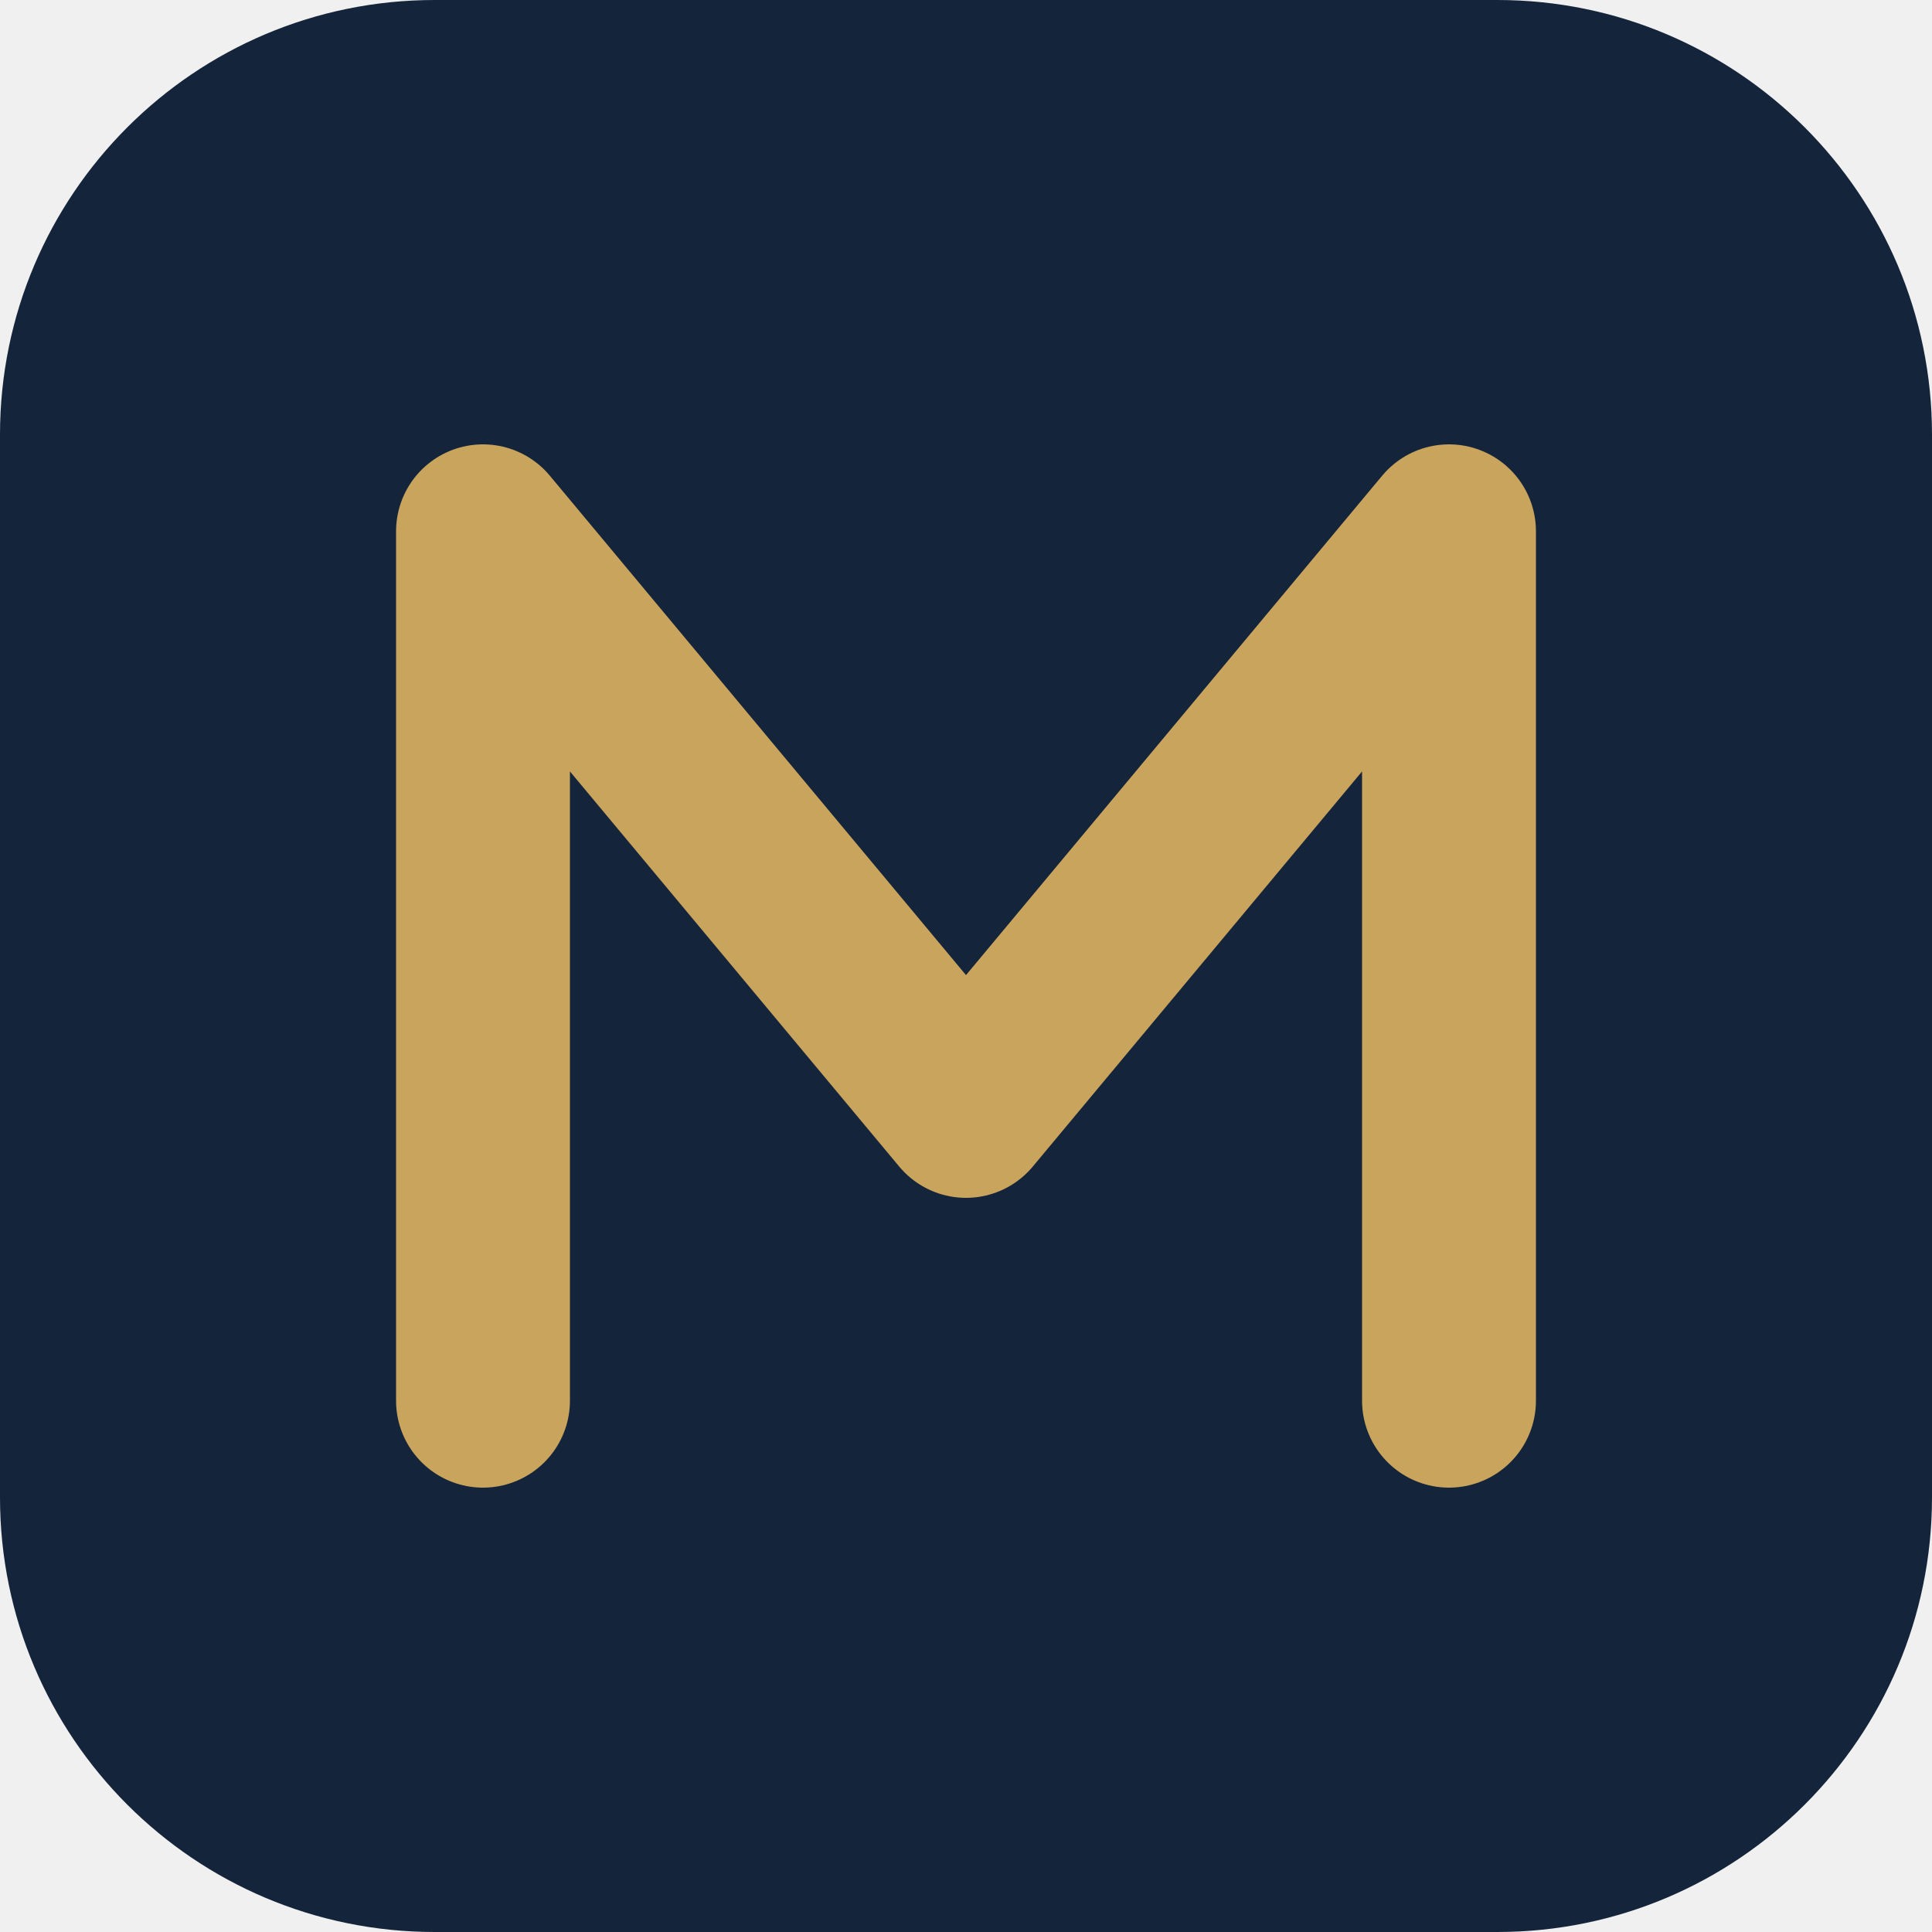
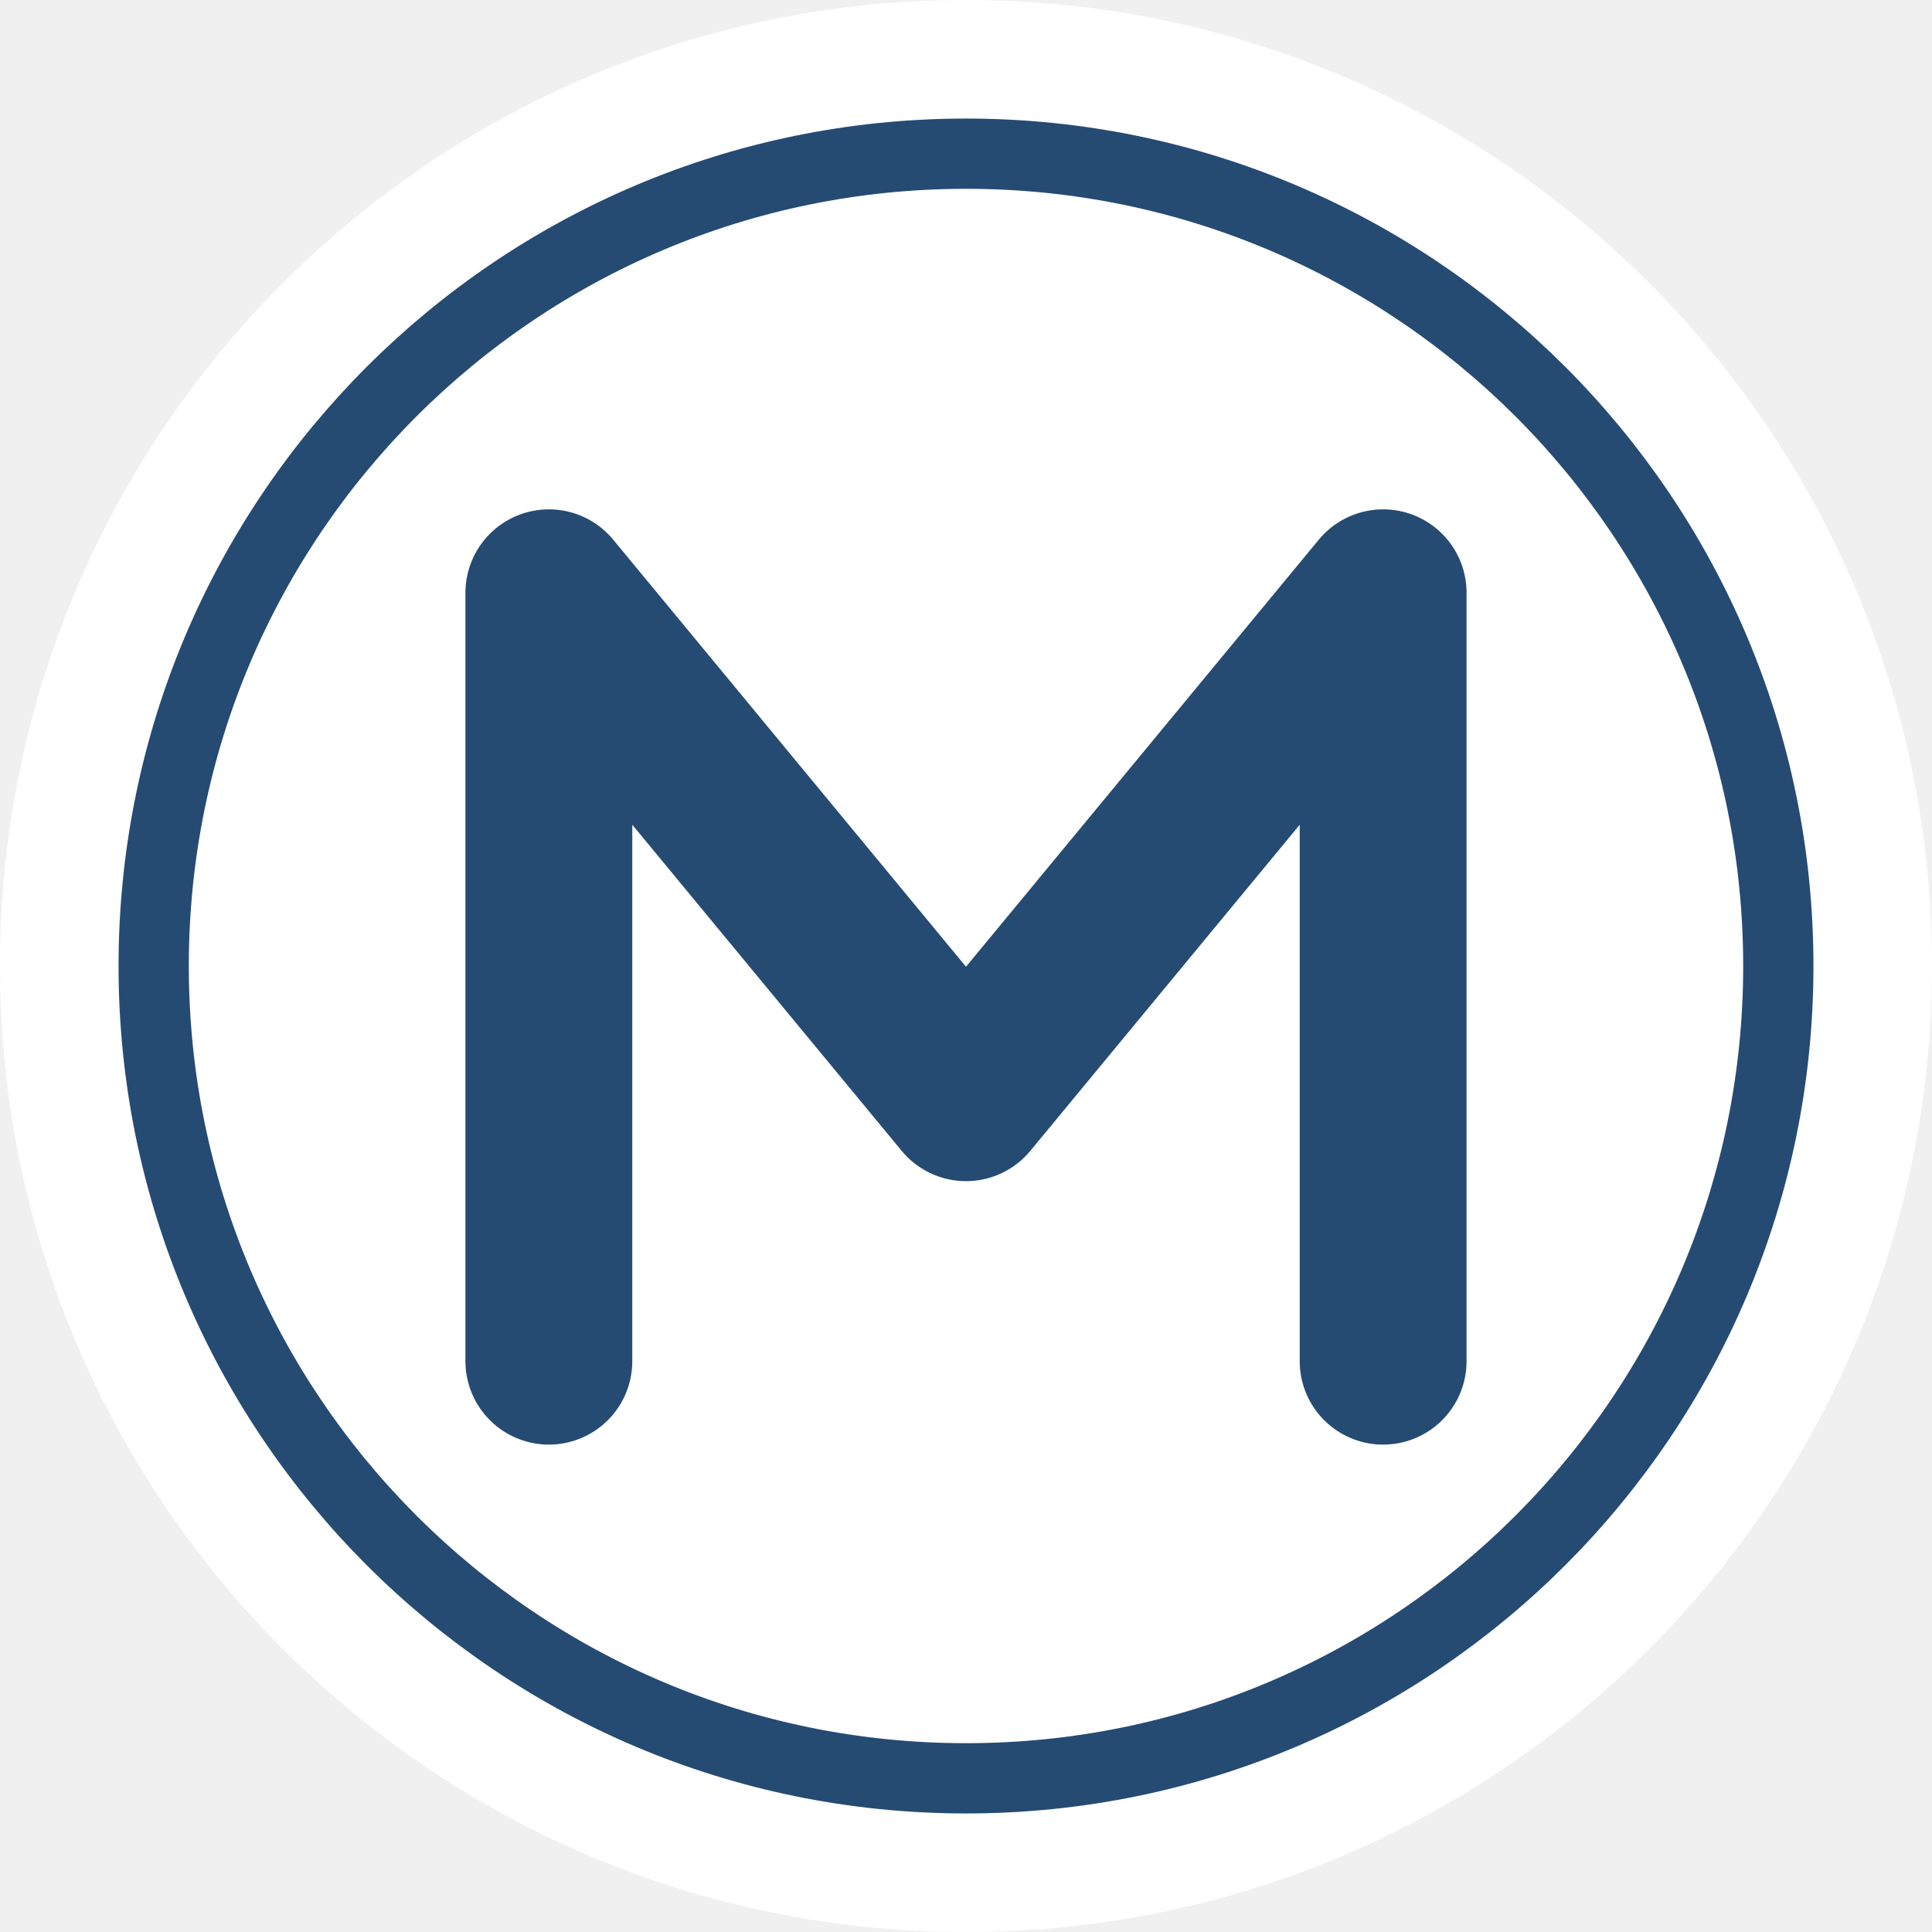
- <svg xmlns="http://www.w3.org/2000/svg" viewBox="0 0 40 40">
-   <rect width="40" height="40" rx="9" fill="#14243A" />
-   <path d="M10 29V11l10 12 10-12v18" fill="none" stroke="#C9A45C" stroke-width="3.6" stroke-linejoin="round" stroke-linecap="round" />
+ <svg xmlns="http://www.w3.org/2000/svg" viewBox="0 0 44 44">
+   <circle cx="22" cy="22" r="22" fill="#fff" />
+   <circle cx="22" cy="22" r="18.5" fill="none" stroke="#254B73" stroke-width="1.6" />
+   <path d="M12.5 31V13.5l9.5 11.500 9.500-11.500V31" fill="none" stroke="#254B73" stroke-width="3.8" stroke-linejoin="round" stroke-linecap="round" />
</svg>
